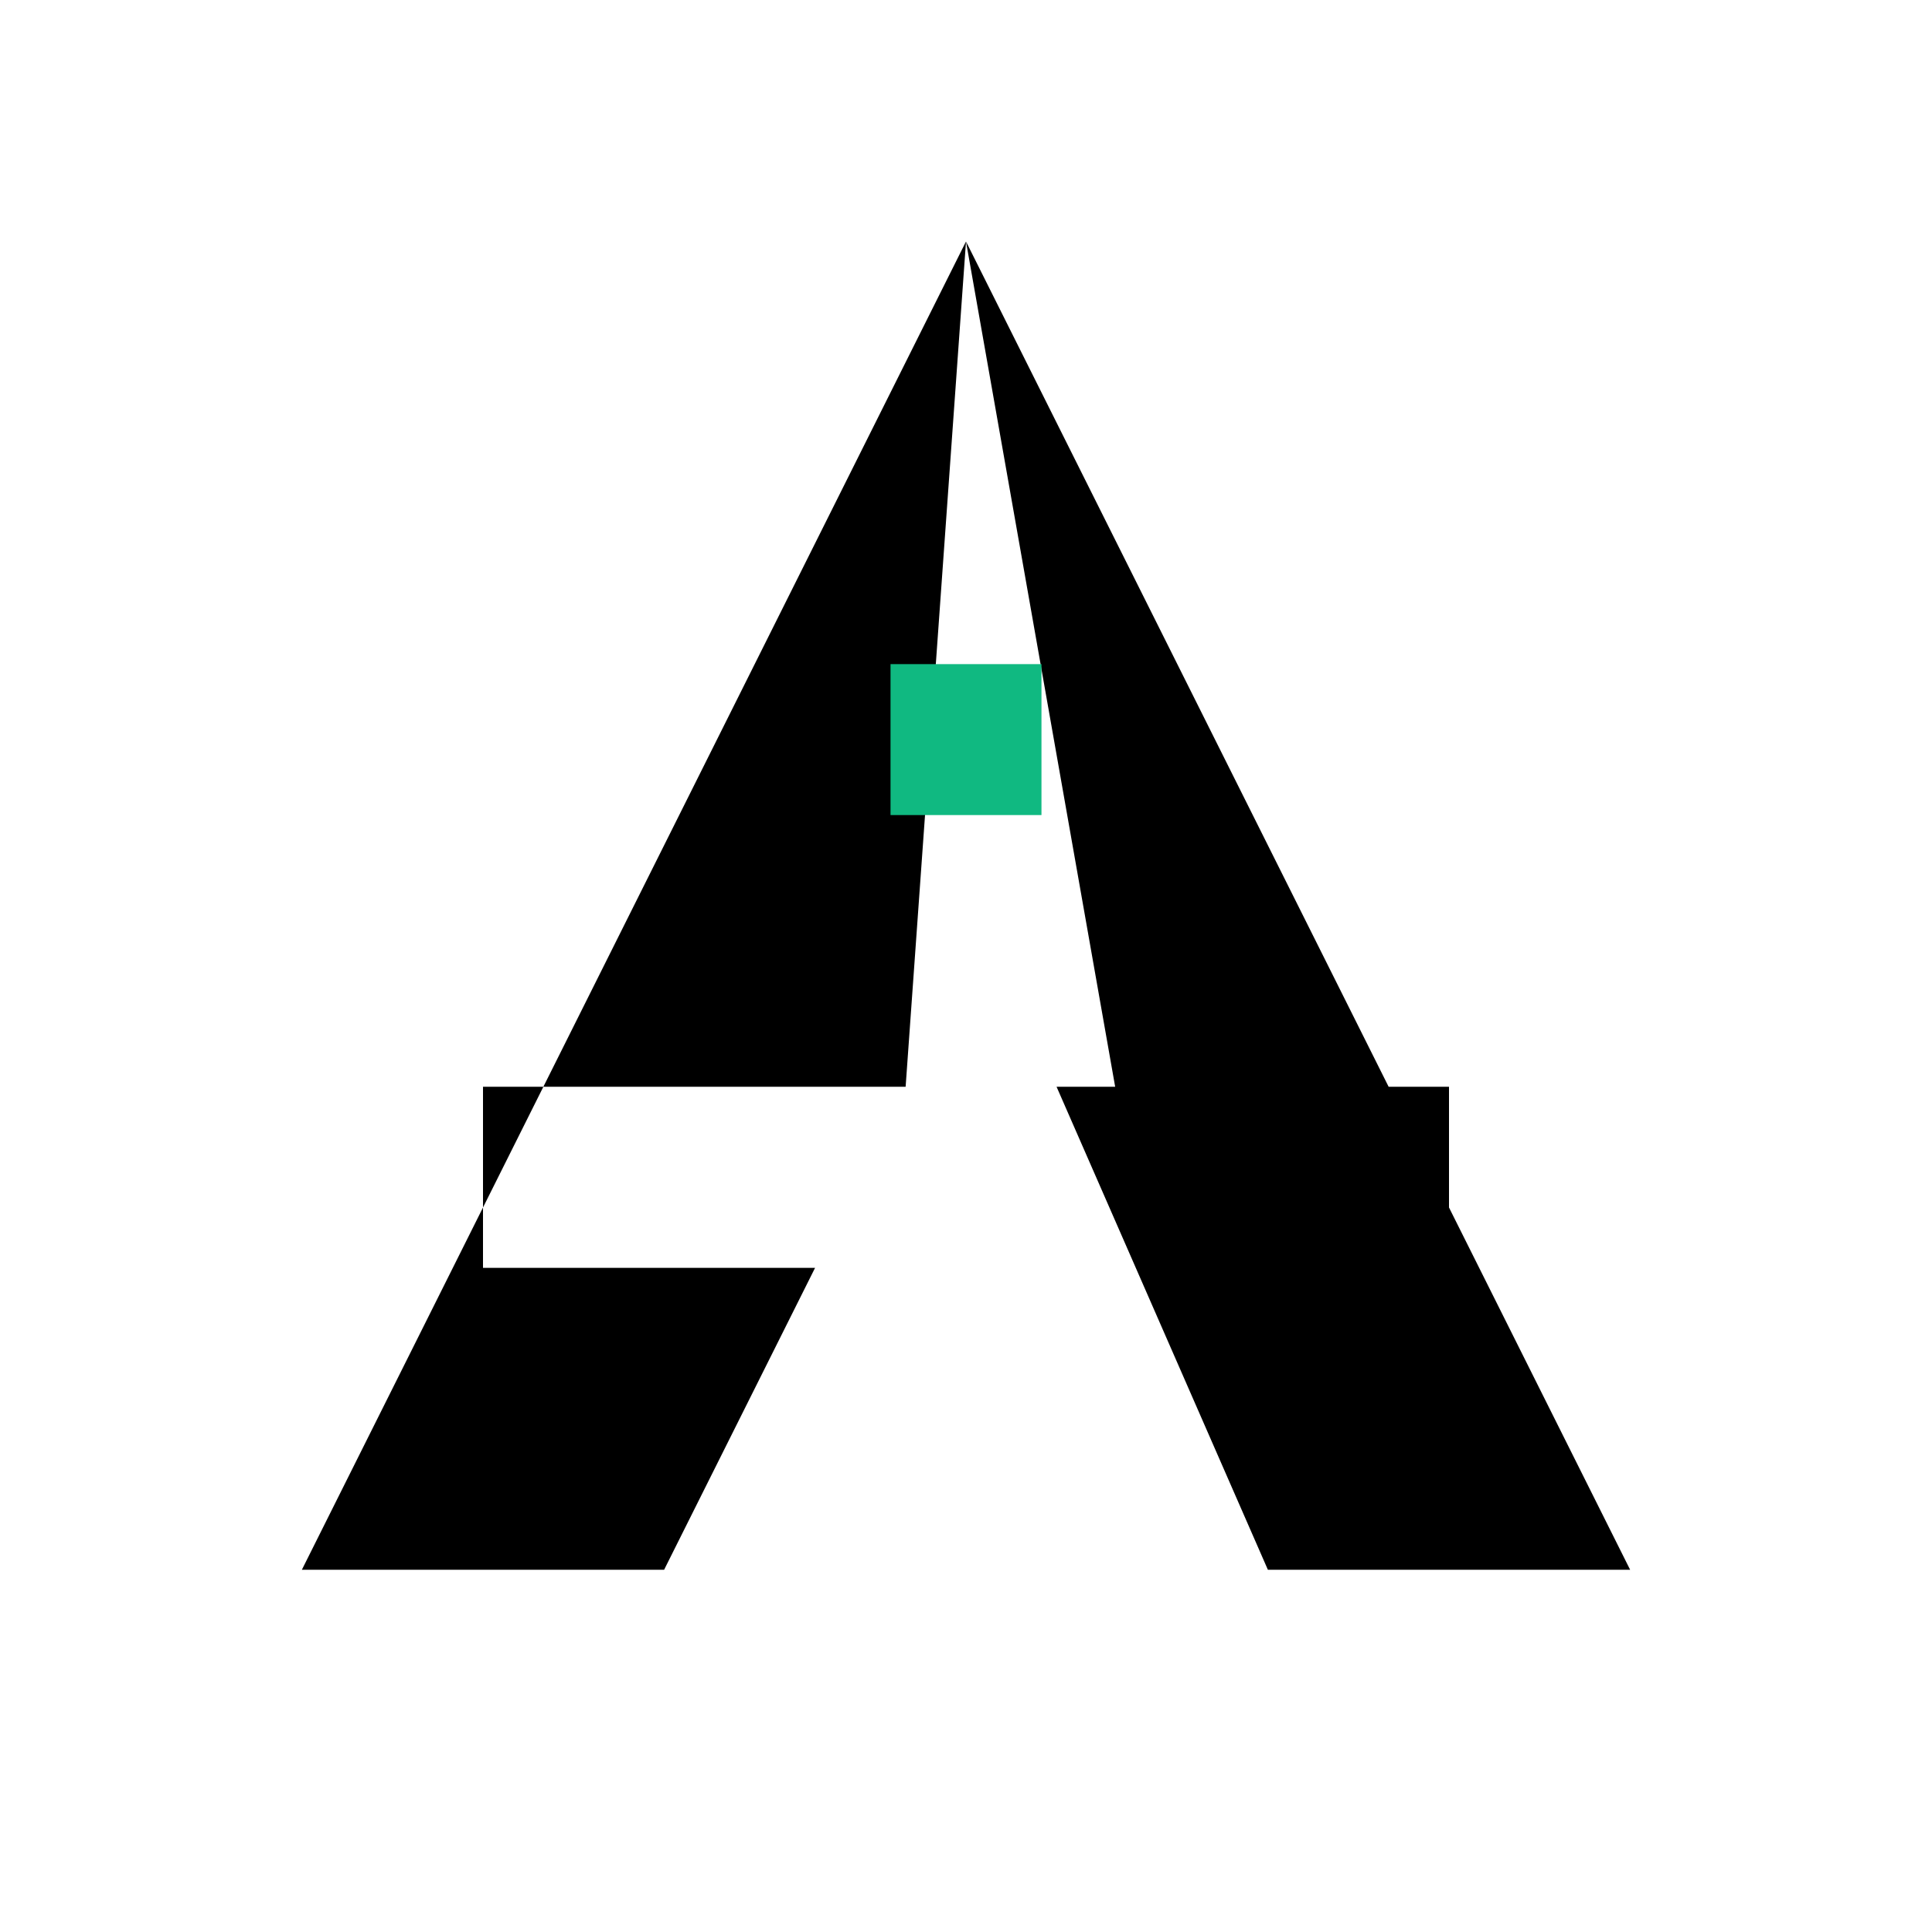
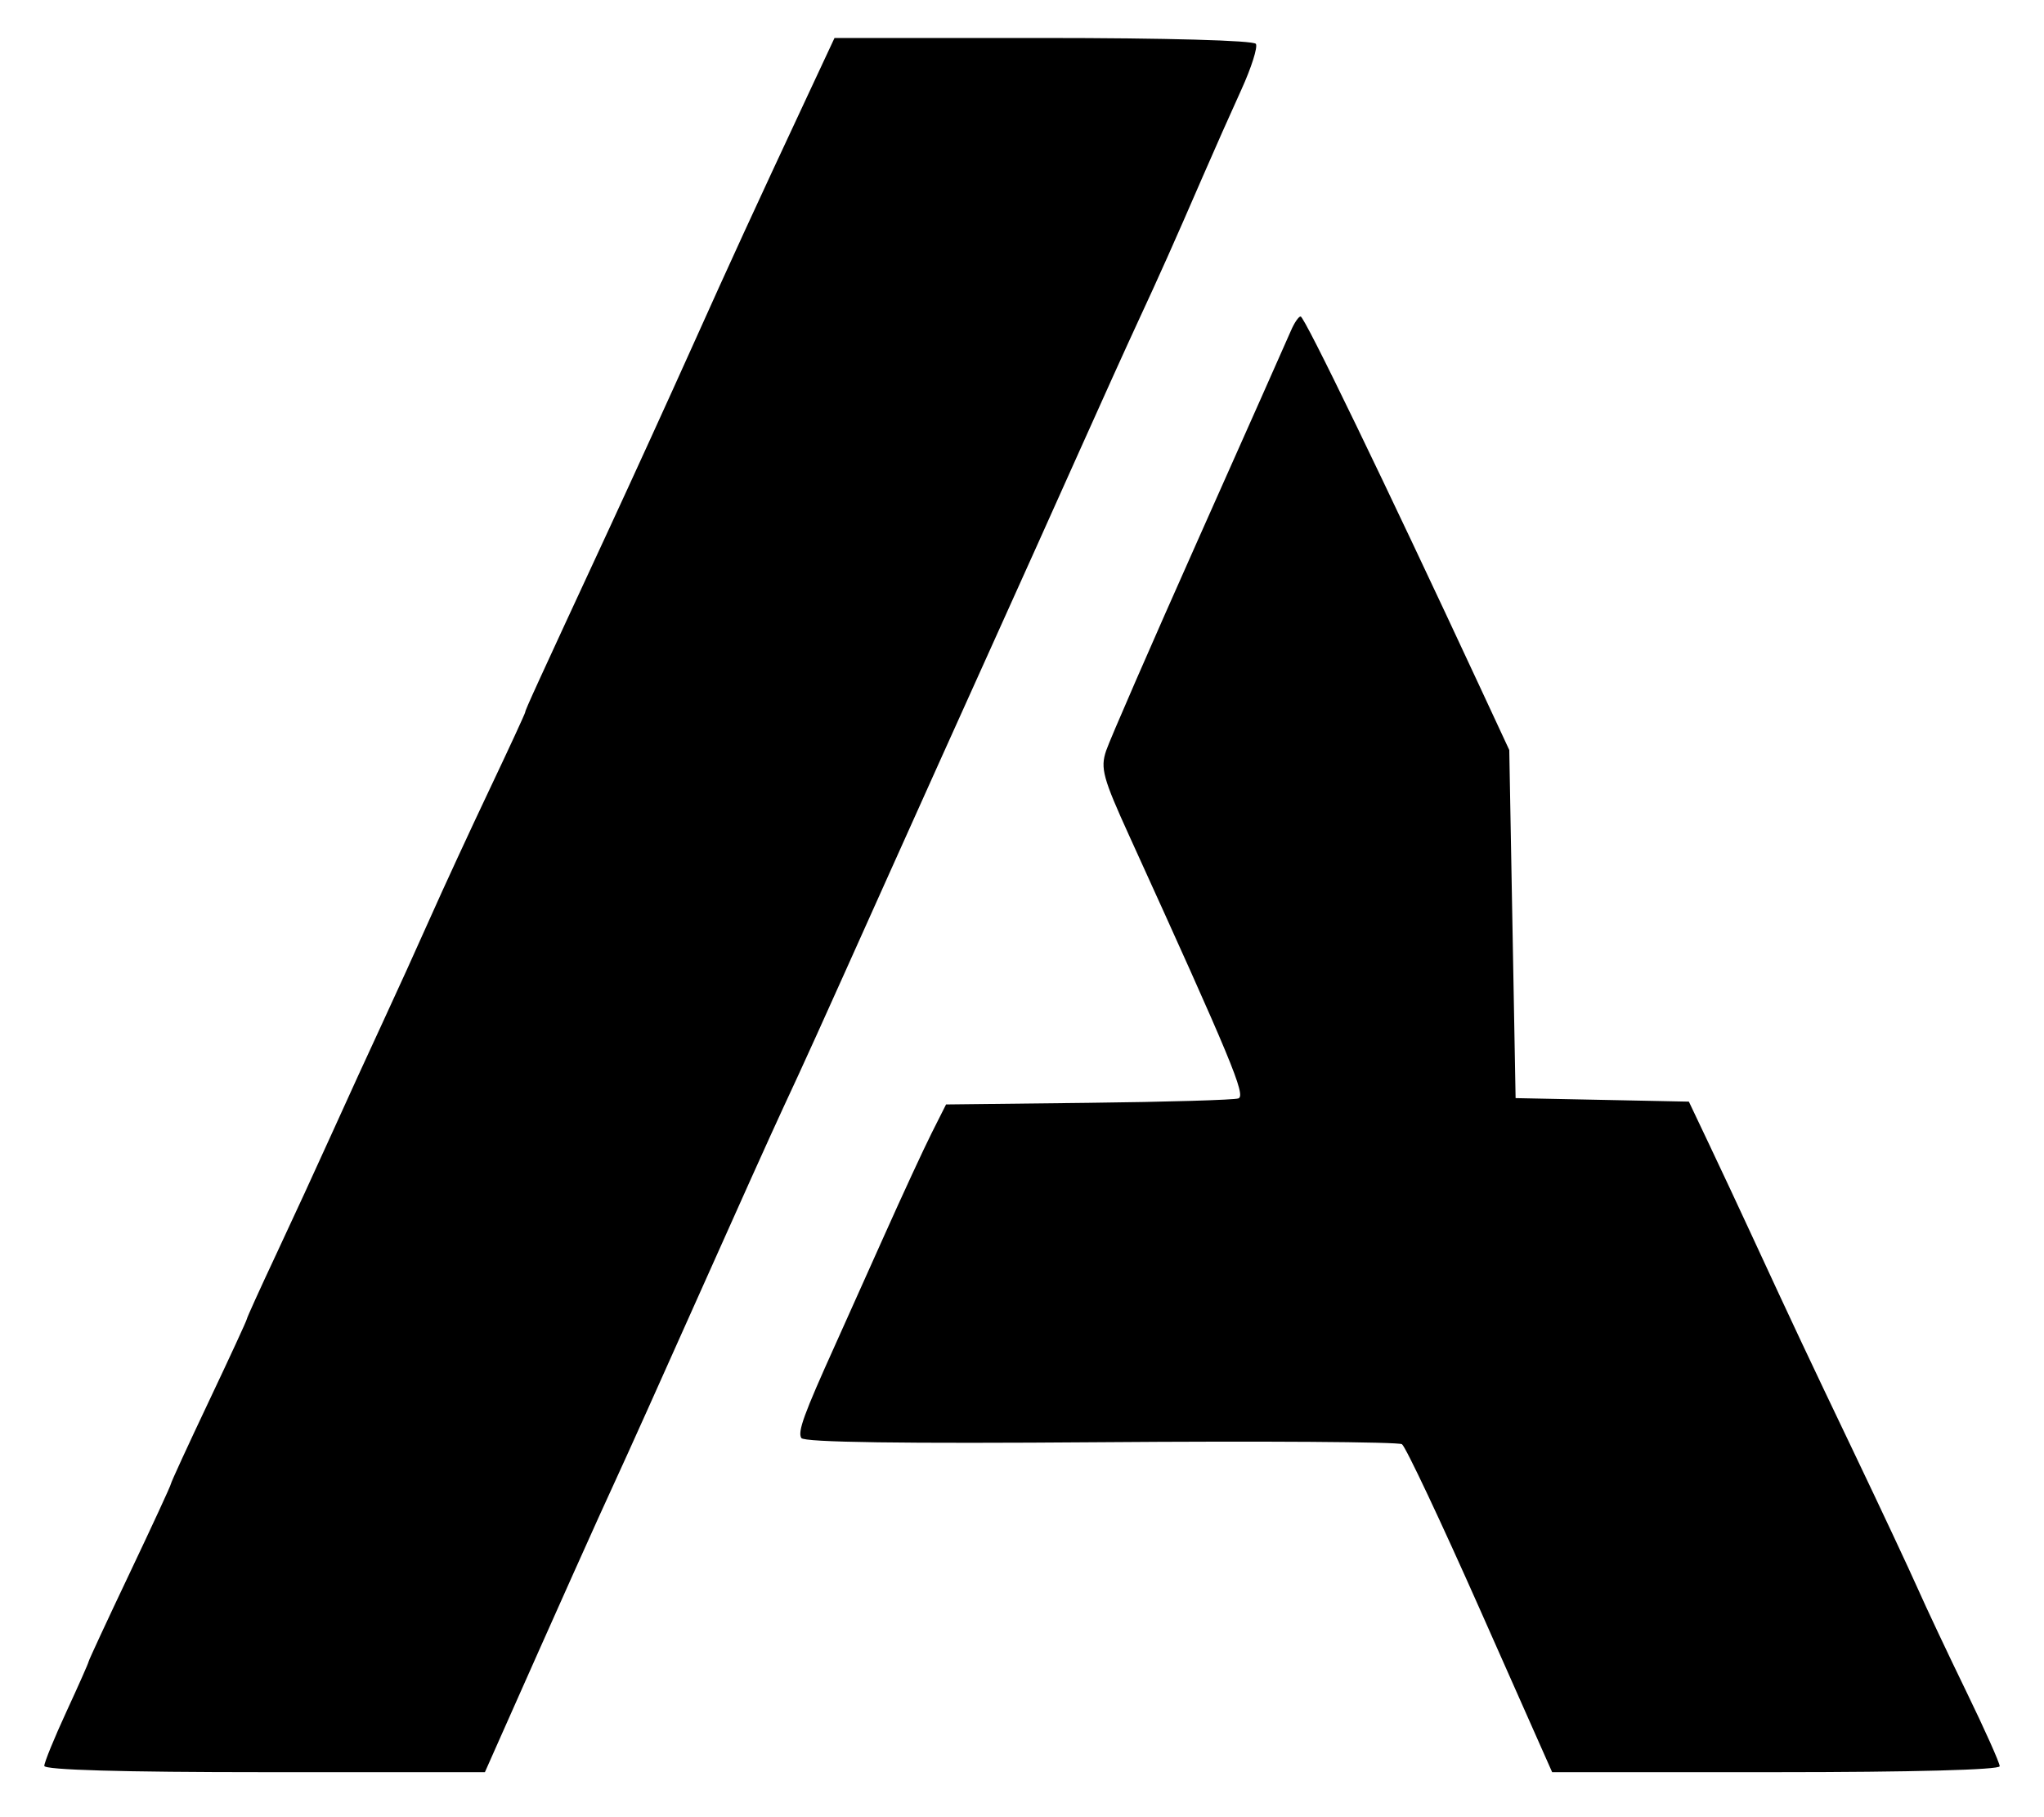
- <svg xmlns="http://www.w3.org/2000/svg" viewBox="0 0 64 64" fill="none">
-   <path d="M32 8L10 52H22L27 42H16V36H30L32 8Z" fill="currentColor" />
-   <path d="M32 8L54 52H42L35 36H48V42H38L32 8Z" fill="currentColor" />
-   <rect x="29.5" y="22" width="5" height="5" fill="#10B981" />
+ <svg xmlns="http://www.w3.org/2000/svg" viewBox="0 0 323 287" fill="none">
+   <path d="M 127.550 15.250 C 119.054 33.425, 115.712 40.700, 109.285 55 C 105.700 62.975, 99.846 75.800, 96.275 83.500 C 84.676 108.511, 83 112.173, 83 112.509 C 83 112.690, 80.473 118.163, 77.384 124.670 C 74.296 131.176, 70.068 140.325, 67.990 145 C 65.912 149.675, 62.538 157.100, 60.492 161.500 C 58.445 165.900, 54.840 173.775, 52.480 179 C 50.120 184.225, 46.122 192.905, 43.595 198.288 C 41.068 203.672, 39 208.231, 39 208.419 C 39 208.607, 36.300 214.457, 33 221.418 C 29.700 228.380, 27 234.251, 27 234.467 C 27 234.682, 24.075 241.014, 20.500 248.538 C 16.925 256.062, 14 262.361, 14 262.536 C 14 262.711, 12.425 266.264, 10.500 270.431 C 8.575 274.599, 7 278.457, 7 279.004 C 7 279.646, 19.369 280, 41.813 280 L 76.625 280 78.734 275.250 C 87.917 254.565, 94.667 239.499, 97.217 234 C 98.875 230.425, 104.847 217.150, 110.489 204.500 C 116.130 191.850, 122.111 178.575, 123.778 175 C 127.211 167.640, 128.893 163.925, 140.530 138 C 145.098 127.825, 152.293 111.850, 156.521 102.500 C 160.748 93.150, 167.039 79.168, 170.500 71.429 C 173.962 63.689, 178.137 54.464, 179.779 50.929 C 183.252 43.448, 185.522 38.365, 190.018 28 C 191.808 23.875, 194.569 17.658, 196.155 14.184 C 197.740 10.711, 198.777 7.448, 198.460 6.934 C 198.120 6.386, 184.259 6, 164.878 6 L 131.873 6 127.550 15.250 M 203.996 52.250 C 203.468 53.487, 196.916 68.225, 189.437 85 C 181.957 101.775, 175.367 116.903, 174.792 118.617 C 173.865 121.379, 174.286 122.919, 178.475 132.117 C 194.618 167.558, 196.919 173.094, 195.696 173.547 C 195.038 173.790, 184.375 174.104, 172 174.245 L 149.500 174.500 147.234 179 C 145.987 181.475, 142.553 188.900, 139.603 195.500 C 136.652 202.100, 133.221 209.750, 131.978 212.500 C 127.026 223.457, 126.020 226.223, 126.627 227.205 C 127.050 227.889, 142.751 228.109, 173.880 227.867 C 199.521 227.668, 220.969 227.810, 221.542 228.183 C 222.115 228.556, 227.690 240.367, 233.930 254.431 L 245.276 280 280.638 280 C 302.078 280, 316 279.629, 316 279.059 C 316 278.541, 313.635 273.253, 310.744 267.309 C 307.853 261.364, 304.392 254.025, 303.053 251 C 301.714 247.975, 297.176 238.300, 292.969 229.500 C 285.409 213.687, 283.515 209.664, 276.734 195 C 274.827 190.875, 271.830 184.475, 270.074 180.778 L 266.882 174.056 253.191 173.778 L 239.500 173.500 239 146 L 238.500 118.500 233.848 108.500 C 218.867 76.295, 206.139 50, 205.530 50 C 205.215 50, 204.525 51.013, 203.996 52.250" fill="currentColor" fill-rule="evenodd" />
</svg>
